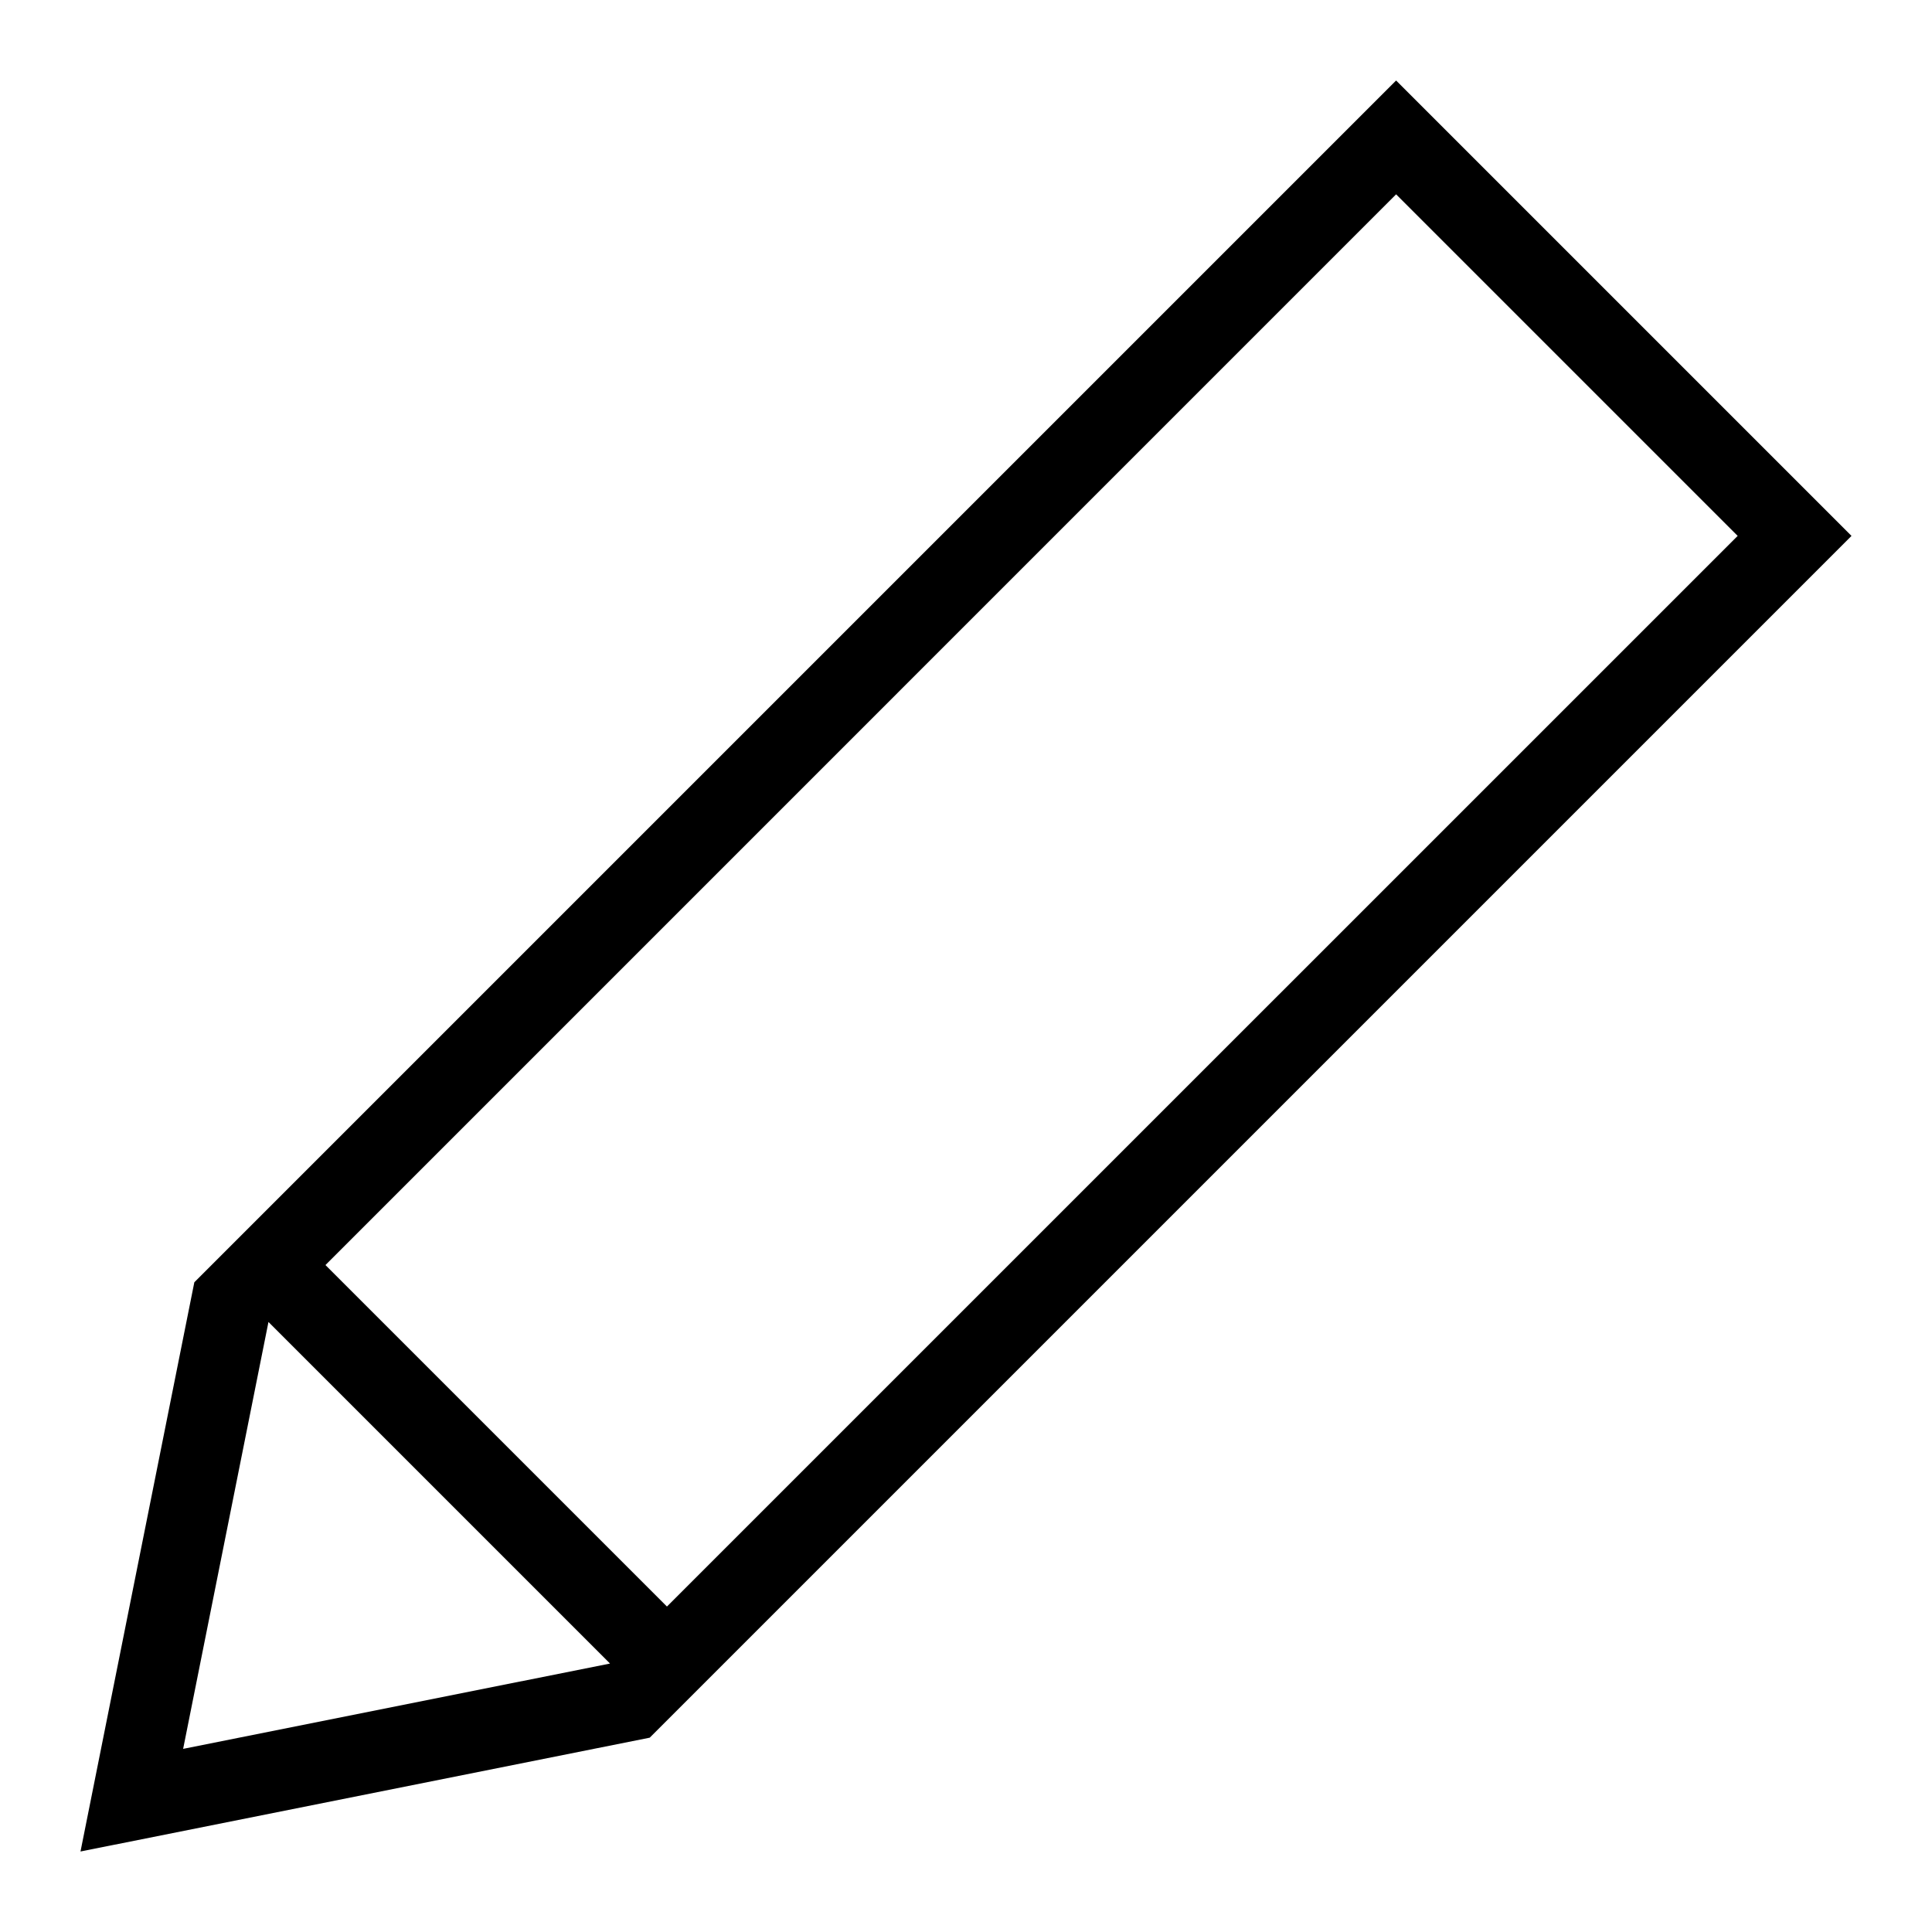
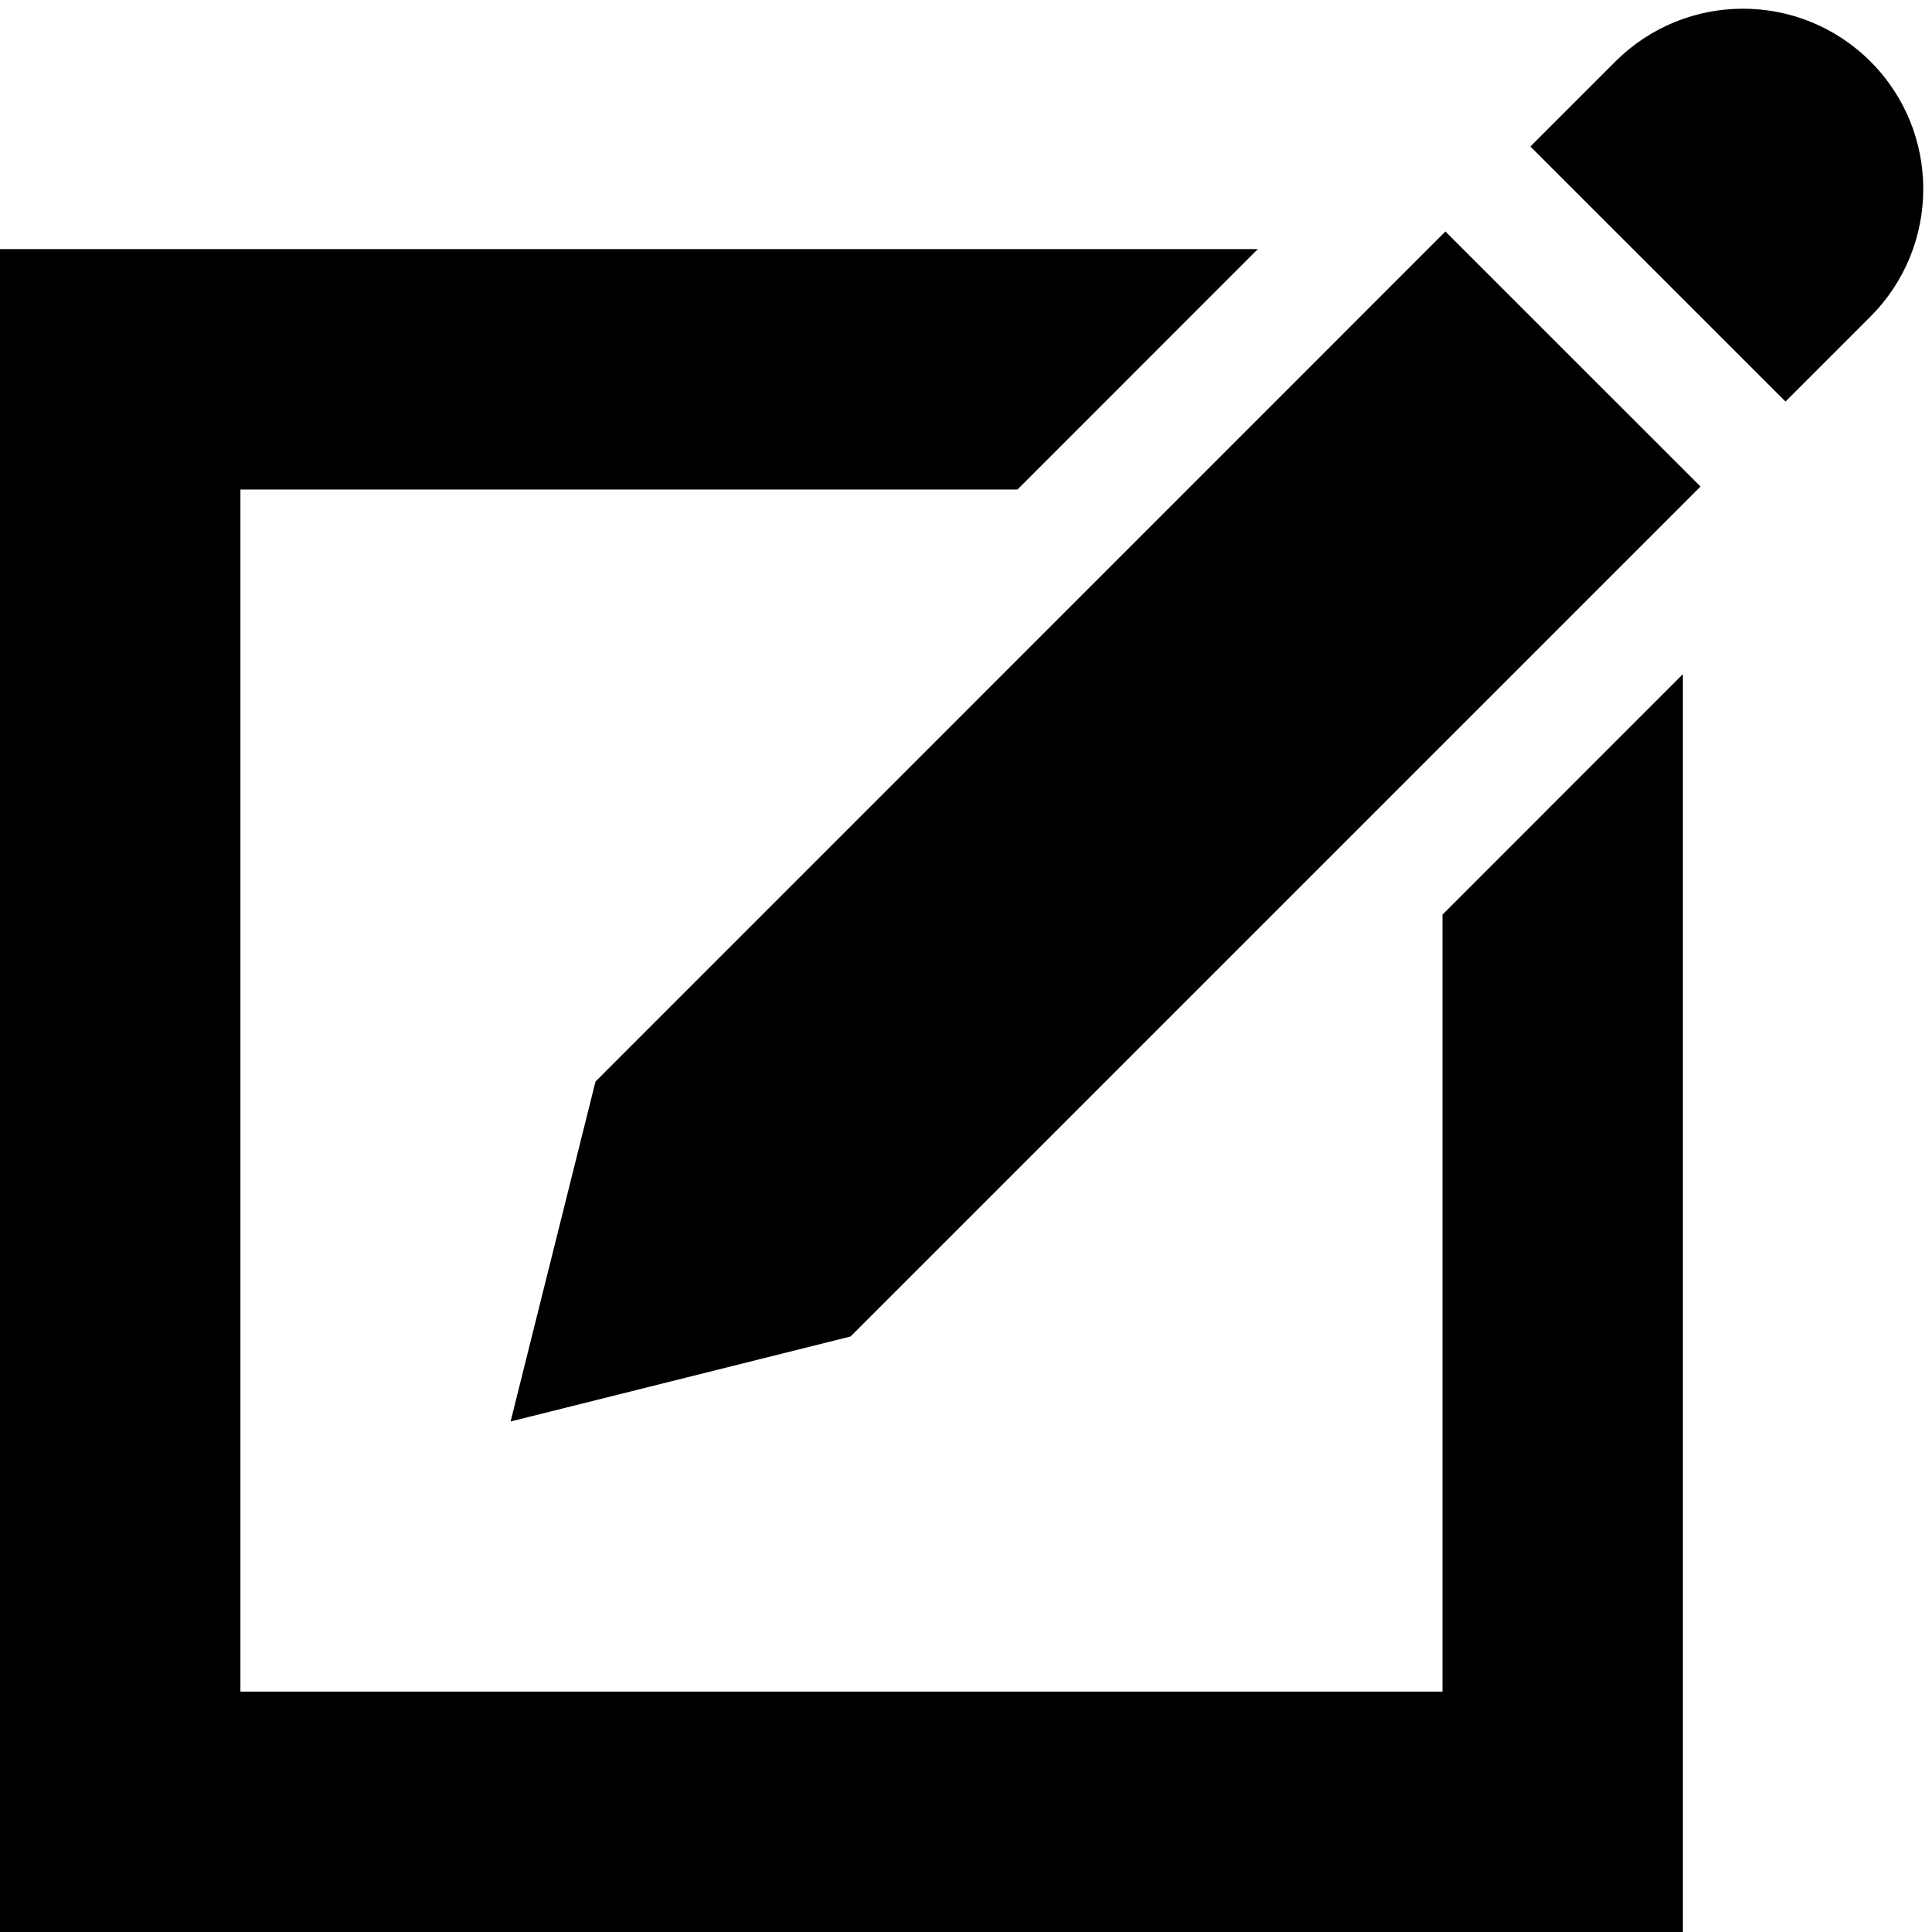
- <svg xmlns="http://www.w3.org/2000/svg" width="24" height="24" fill-rule="evenodd" clip-rule="evenodd">
-   <path d="M8.071 21.586l-7.071 1.414 1.414-7.071 14.929-14.929 5.657 5.657-14.929 14.929zm-.493-.921l-4.243-4.243-1.06 5.303 5.303-1.06zm9.765-18.251l-13.3 13.301 4.242 4.242 13.301-13.3-4.243-4.243z" />
+ <svg xmlns="http://www.w3.org/2000/svg" version="1.1" id="Слой_1" x="0px" y="0px" width="1000px" height="1000px" viewBox="0 0 1000 1000" enable-background="new 0 0 1000 1000" xml:space="preserve">
+   <path d="M968.161,31.839c36.456,36.456,36.396,95.547,0,132.003l-43.991,43.991L792.138,75.83l43.991-43.991  C872.583-4.586,931.704-4.617,968.161,31.839z M308.238,559.79l-43.96,175.963l175.963-43.991l439.938-439.938L748.147,119.821  L308.238,559.79z M746.627,473.387v402.175H124.438V253.373h402.204l124.407-124.438H0V1000h871.064V348.918L746.627,473.387z" />
</svg>
